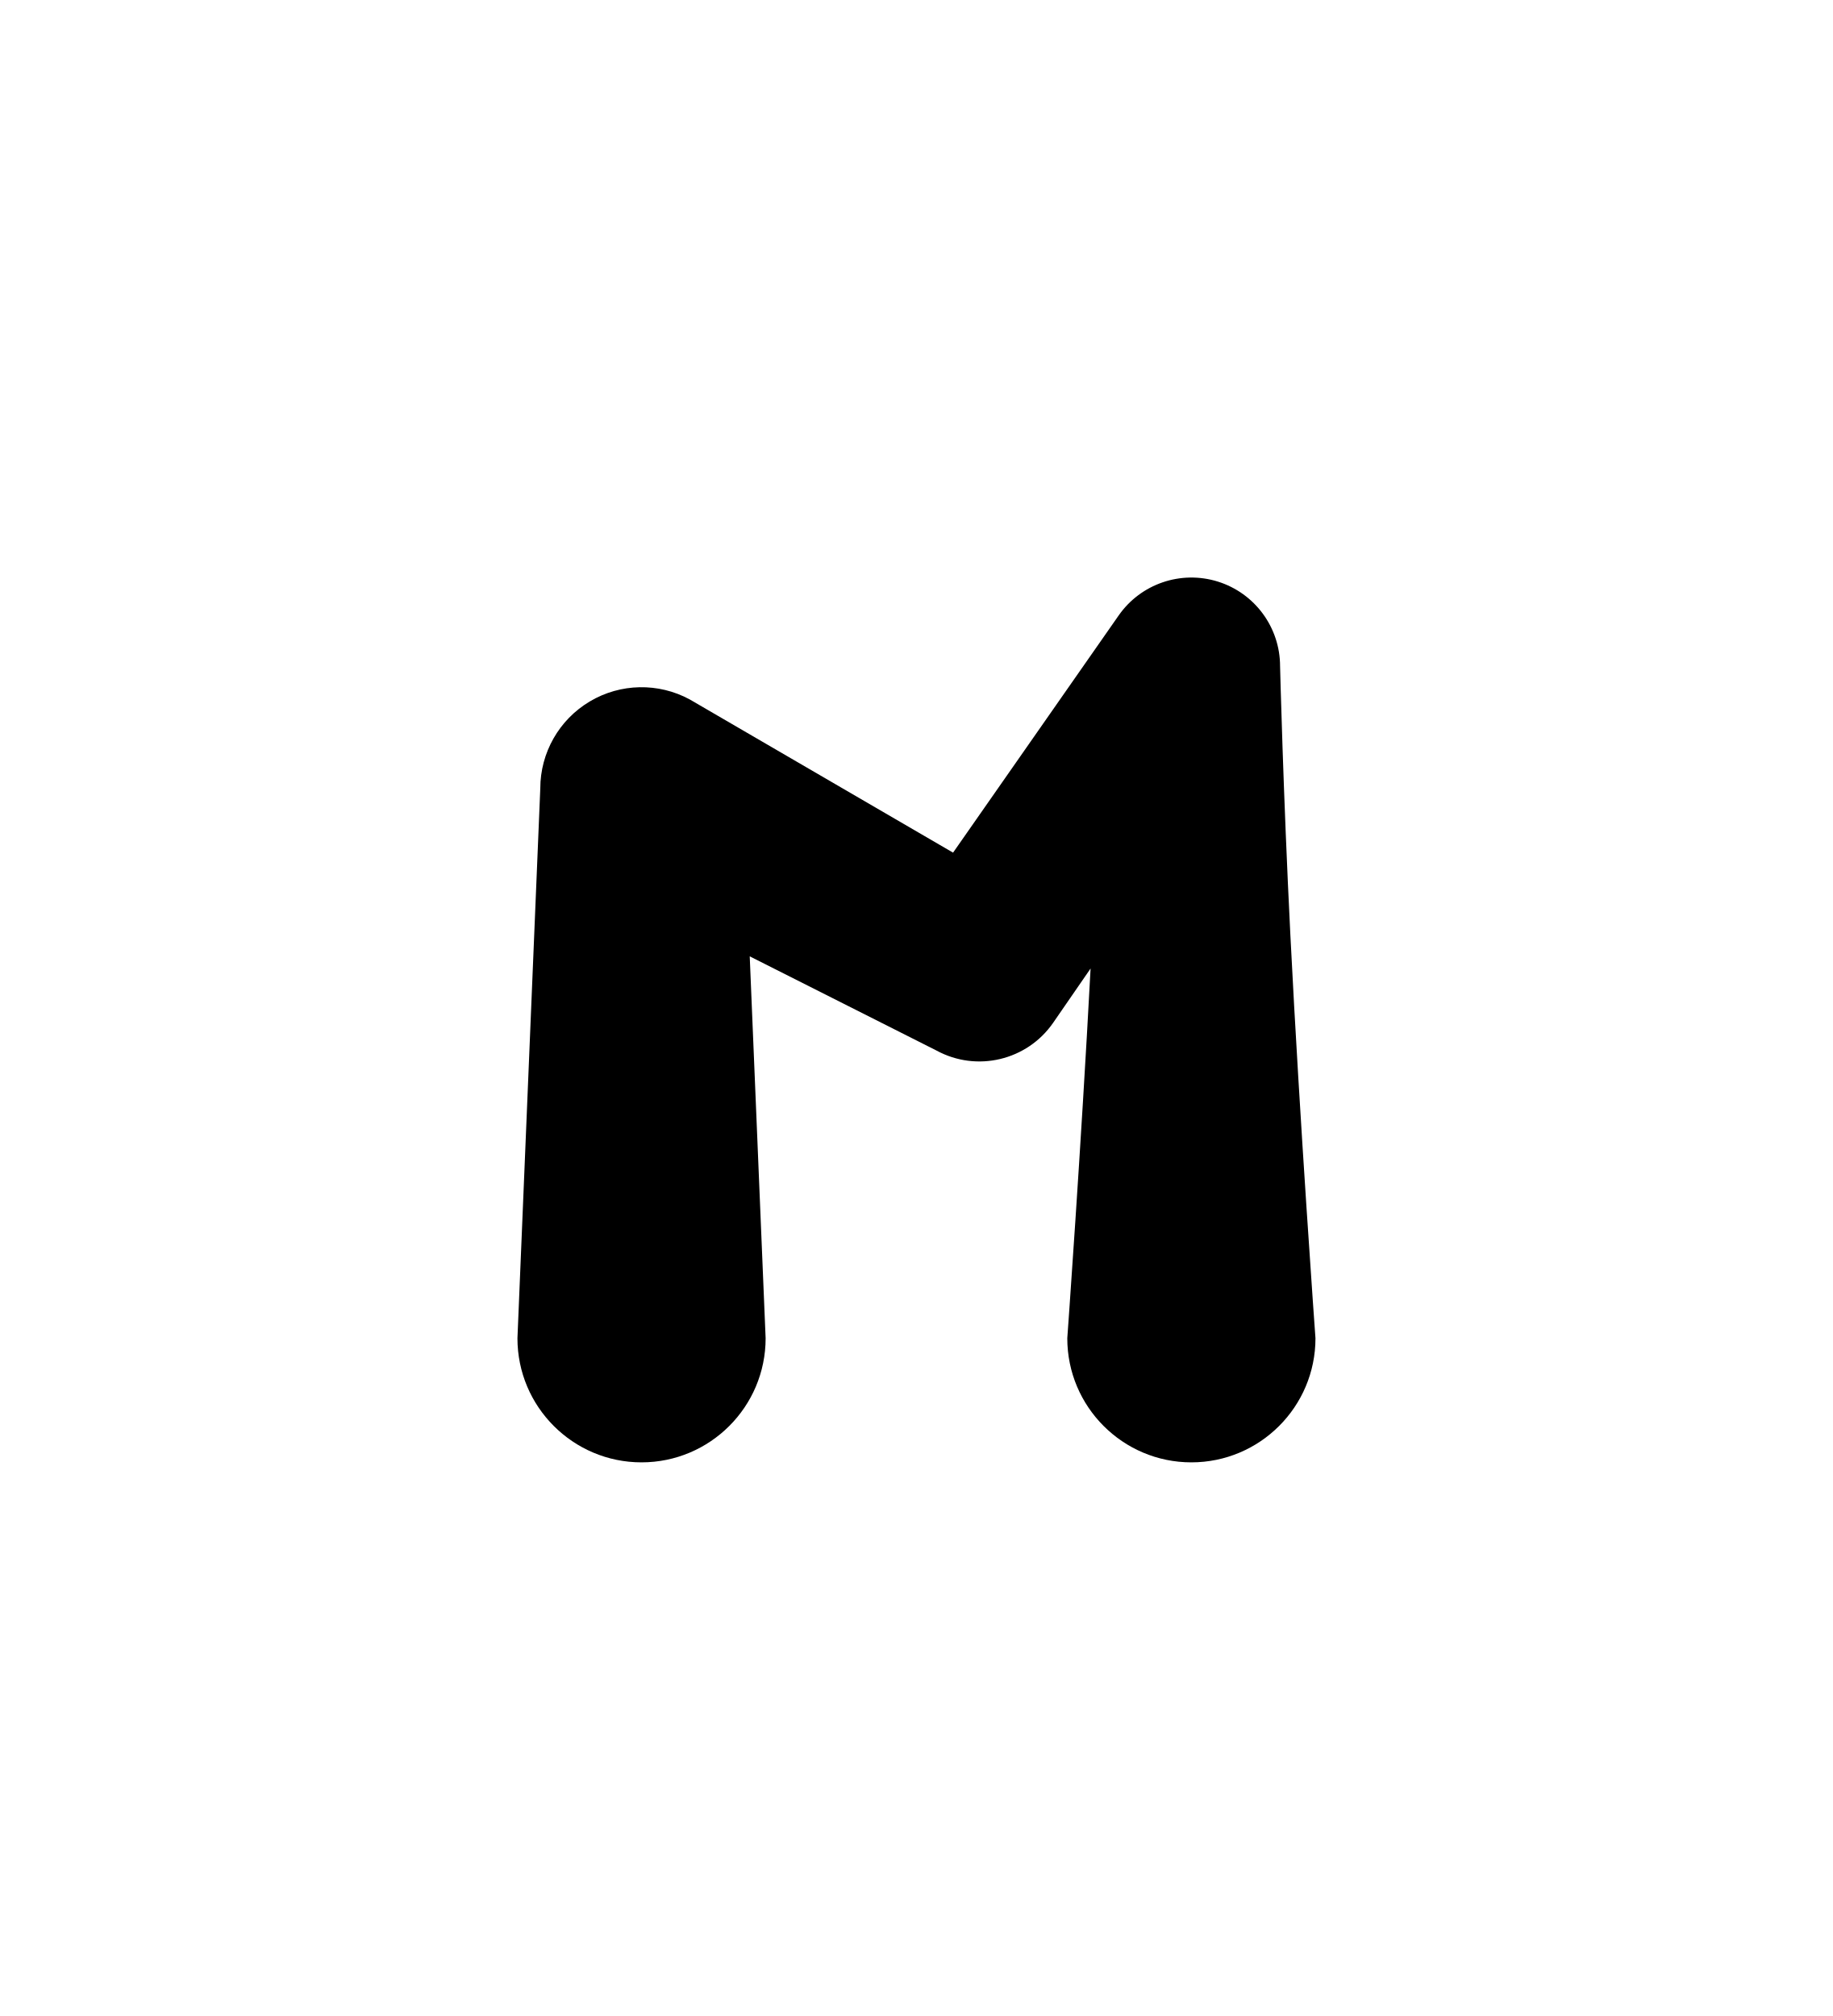
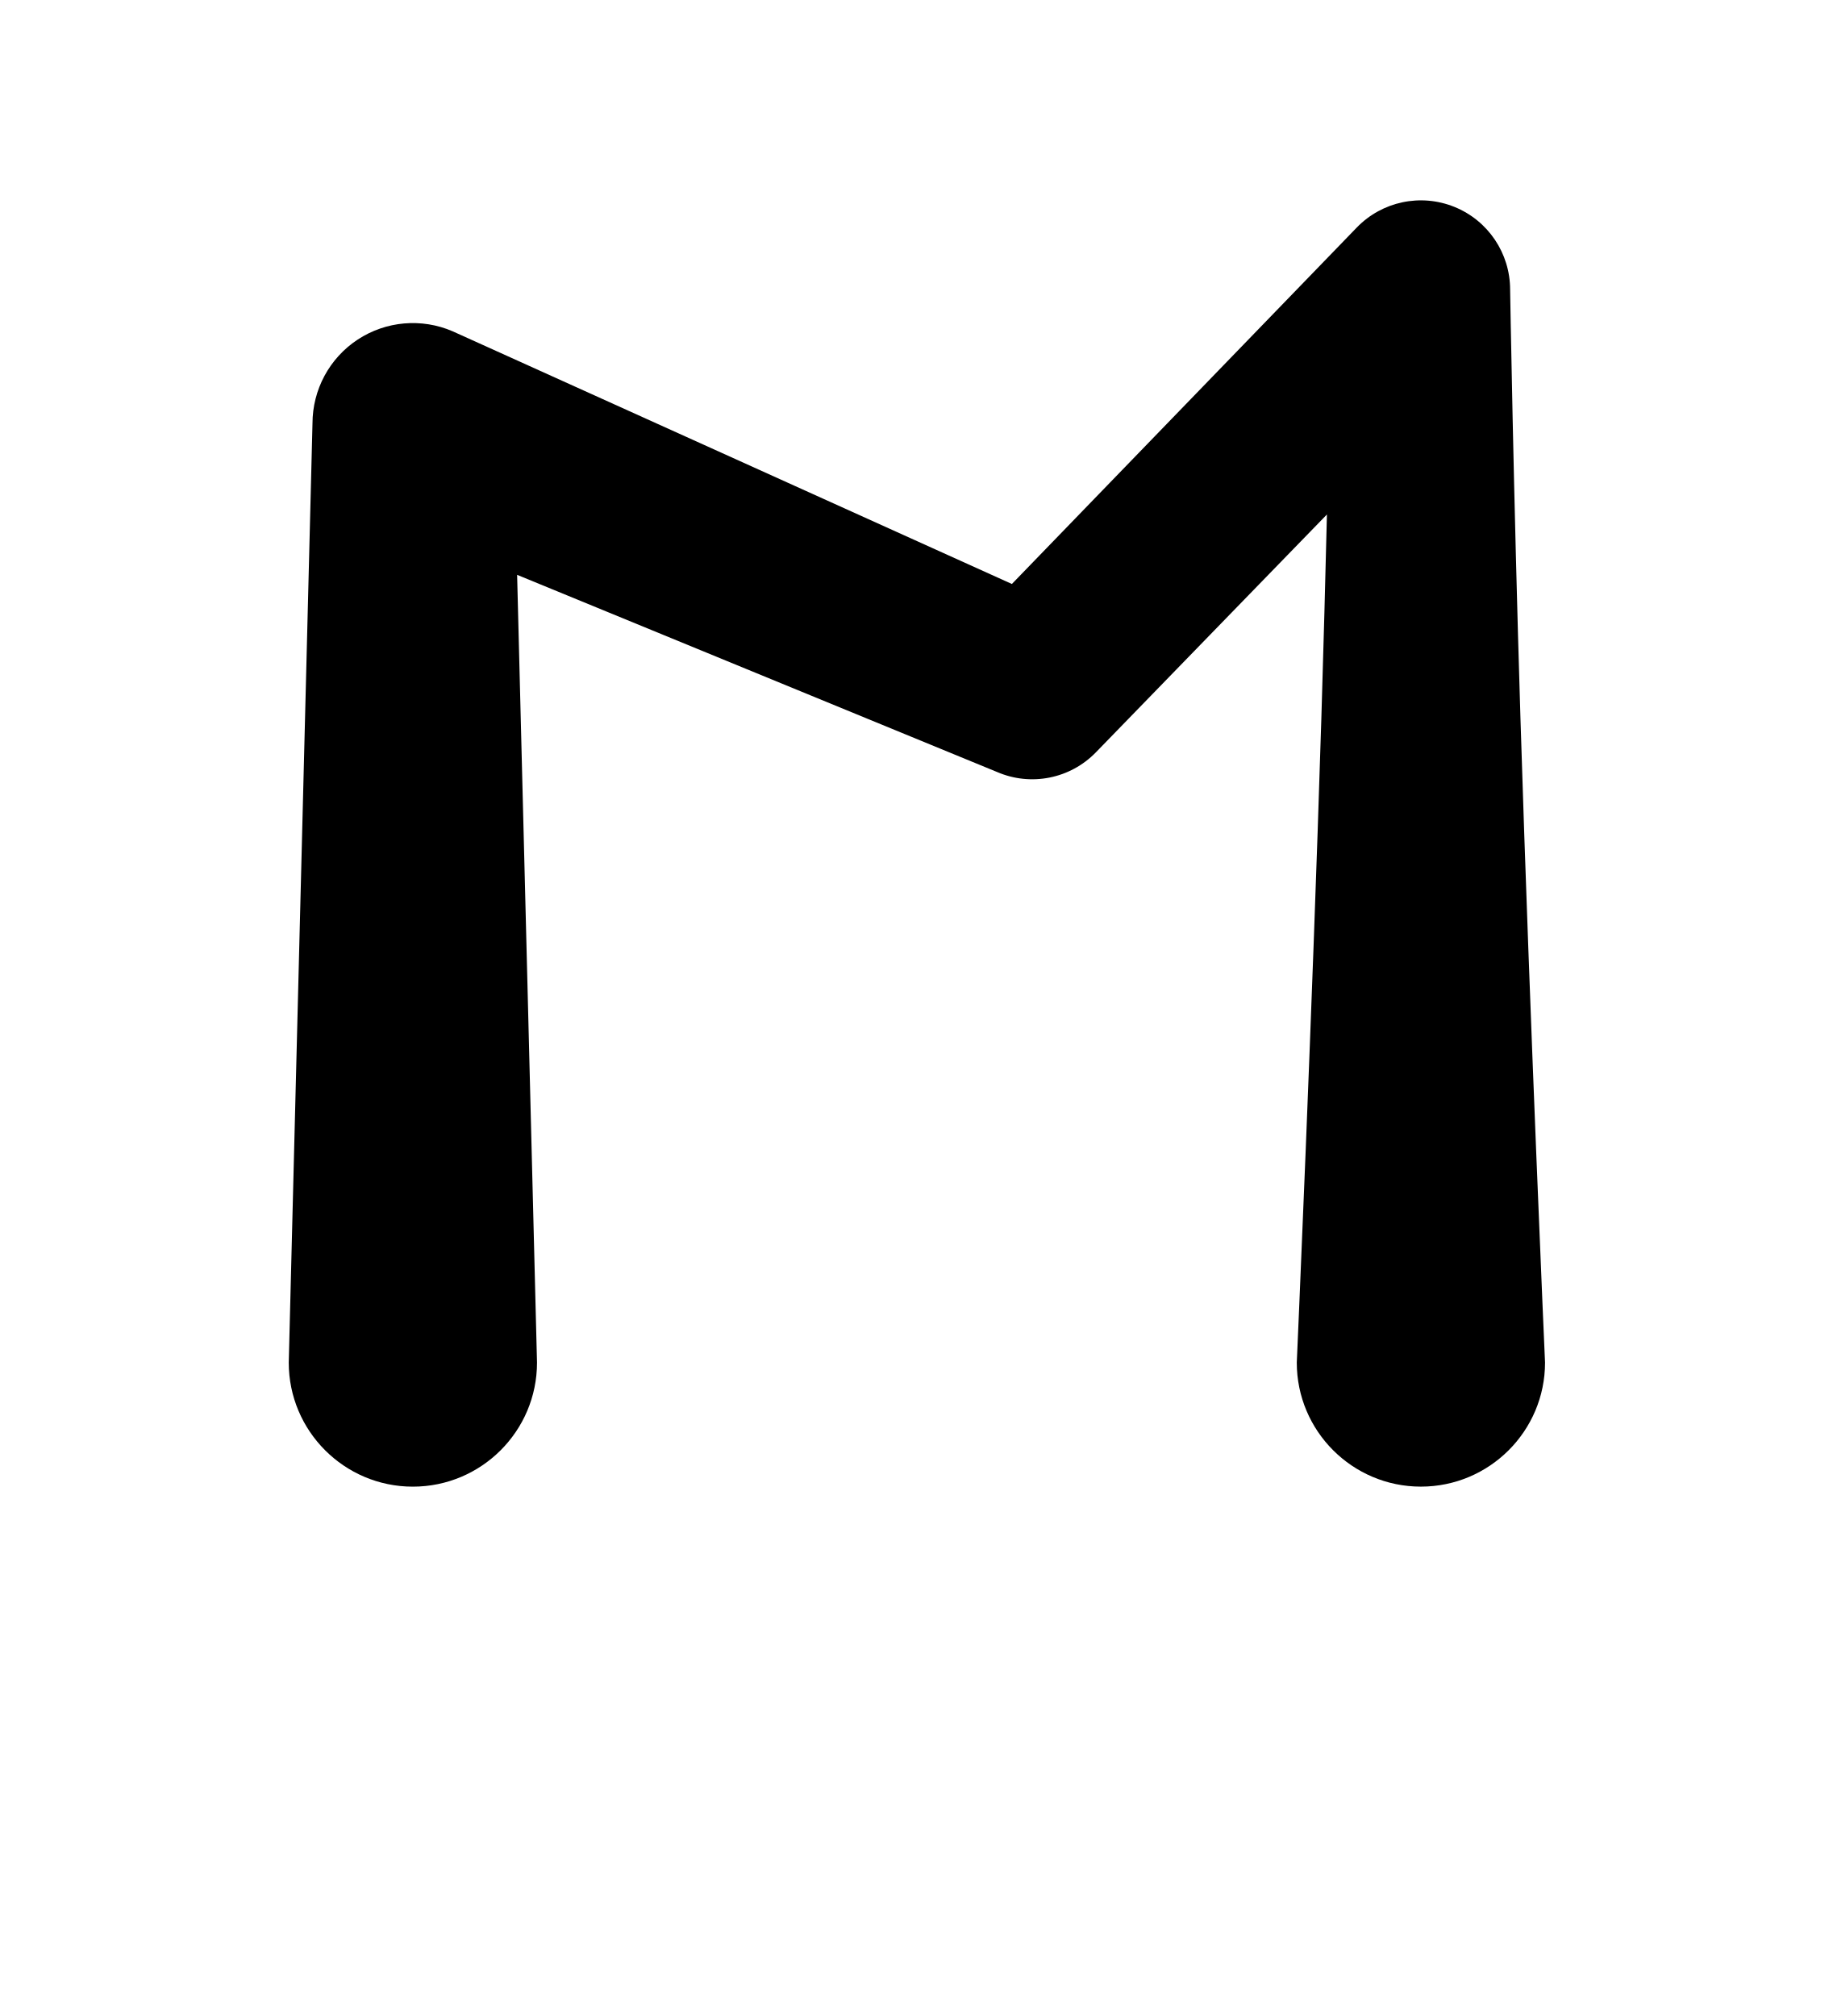
<svg xmlns="http://www.w3.org/2000/svg" clip-rule="evenodd" fill-rule="evenodd" stroke-linejoin="round" stroke-miterlimit="2" version="1.1" viewBox="0 0 200 220" xml:space="preserve">
-   <g transform="translate(-2400 -441)">
-     <g transform="matrix(.54546 0 0 .54546 1689.8 387.04)">
-       <path d="m1520.2 292.69c-1.89 35.778-4.66 73.974-4.66 73.974 0 13.702 11.12 24.826 24.82 24.826 13.71 0 24.83-11.124 24.83-24.826 0 0-3.13-43.136-5.02-80.667-1.44-28.585-2.06-53.778-2.06-53.778 0-7.759-5.04-14.619-12.44-16.936-7.41-2.318-15.46 0.443-19.88 6.817l-33.1 47.408-52.67-30.644c-6.27-3.404-13.88-3.253-20.01 0.398-6.14 3.651-9.9 10.263-9.9 17.402l-4.57 110c0 13.702 11.12 24.826 24.82 24.826 13.71 0 24.83-11.124 24.83-24.826l-3.18-76.409 37.38 18.855c8.05 4.365 18.09 1.977 23.31-5.544l7.5-10.876z" />
+   <g transform="translate(-2400)">
+     <g transform="translate(1014.6 -217.98)">
+       <path d="m1444 366.67-2.17-85.96 52.38 21.518c3.69 1.593 7.98 0.736 10.78-2.151l25.21-25.954c-0.16 6.721-0.37 14.359-0.61 22.297-1.01 32.631-2.68 70.25-2.68 70.25 0 7.474 6.07 13.541 13.54 13.541 7.48 0 13.55-6.067 13.55-13.541 0 0-1.67-37.619-2.68-70.25-0.77-24.891-1.13-46.834-1.13-46.834 0-3.967-2.4-7.538-6.08-9.028s-7.89-0.6-10.65 2.248l-37.64 38.902-61.03-27.576c-3.38-1.461-7.28-1.12-10.36 0.907-3.08 2.026-4.93 5.467-4.93 9.154l-2.59 102.48c0 7.474 6.07 13.541 13.54 13.541 7.48 0 13.55-6.067 13.55-13.541z" />
    </g>
  </g>
</svg>
